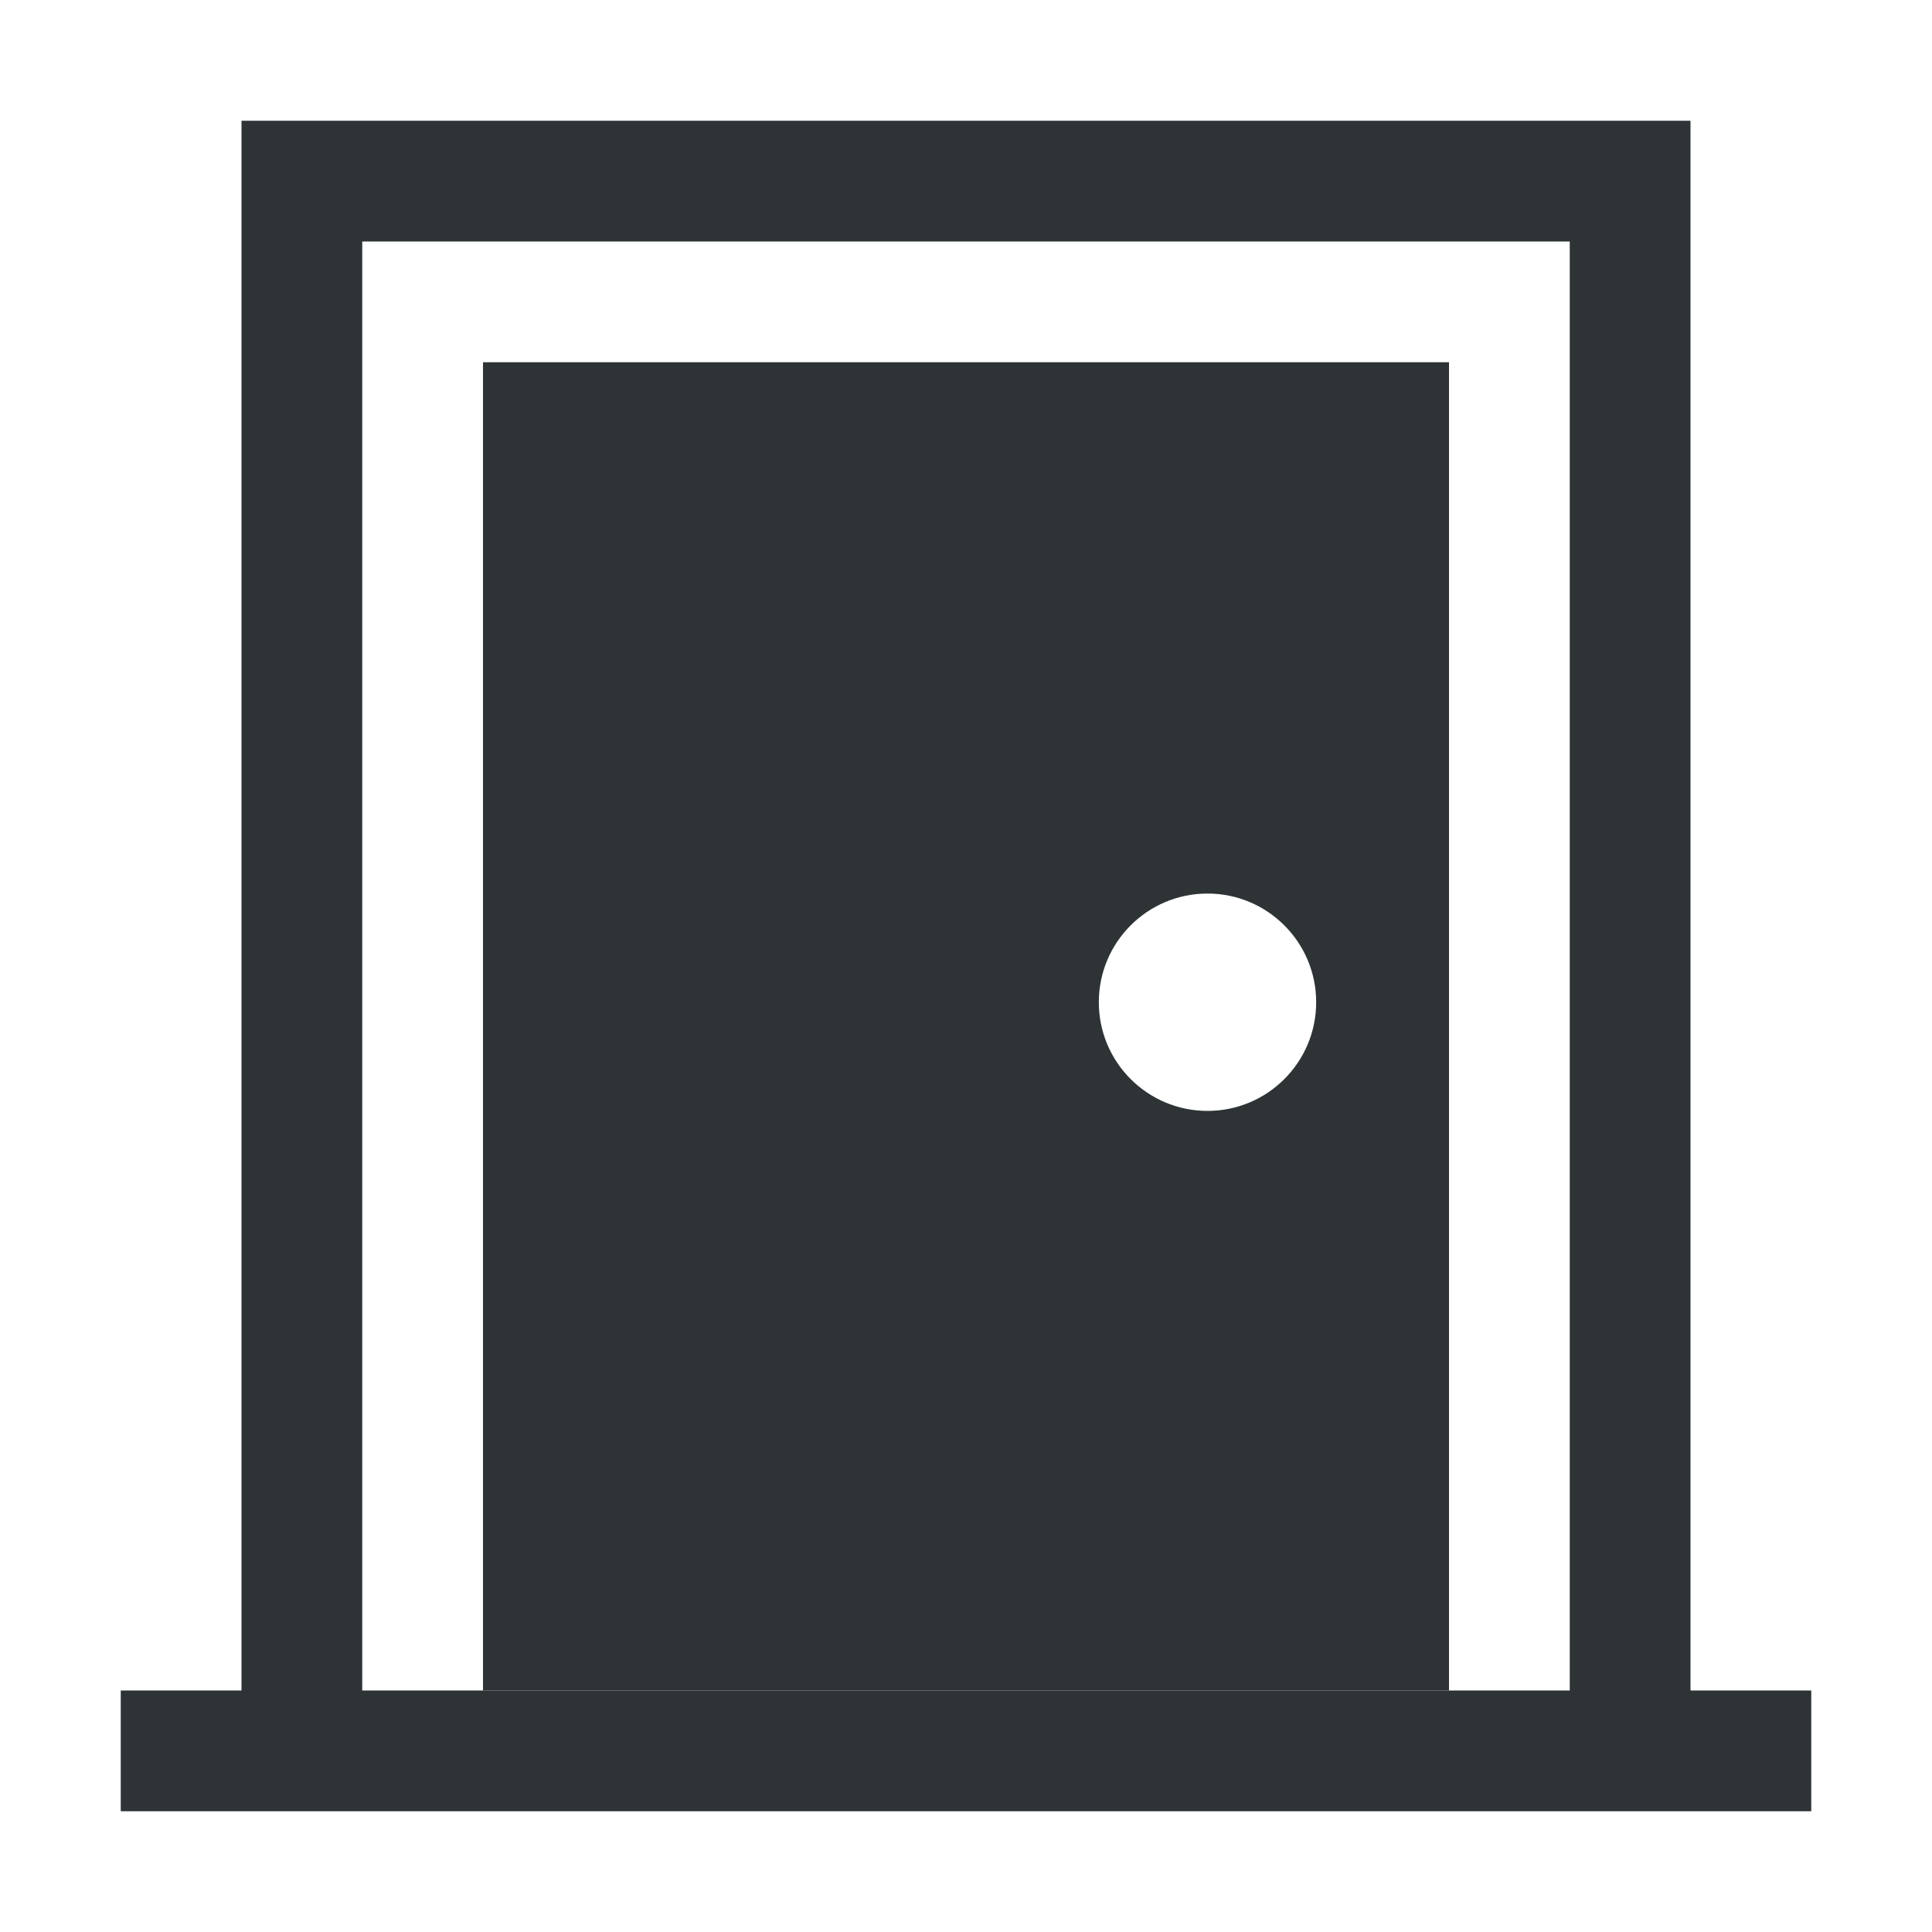
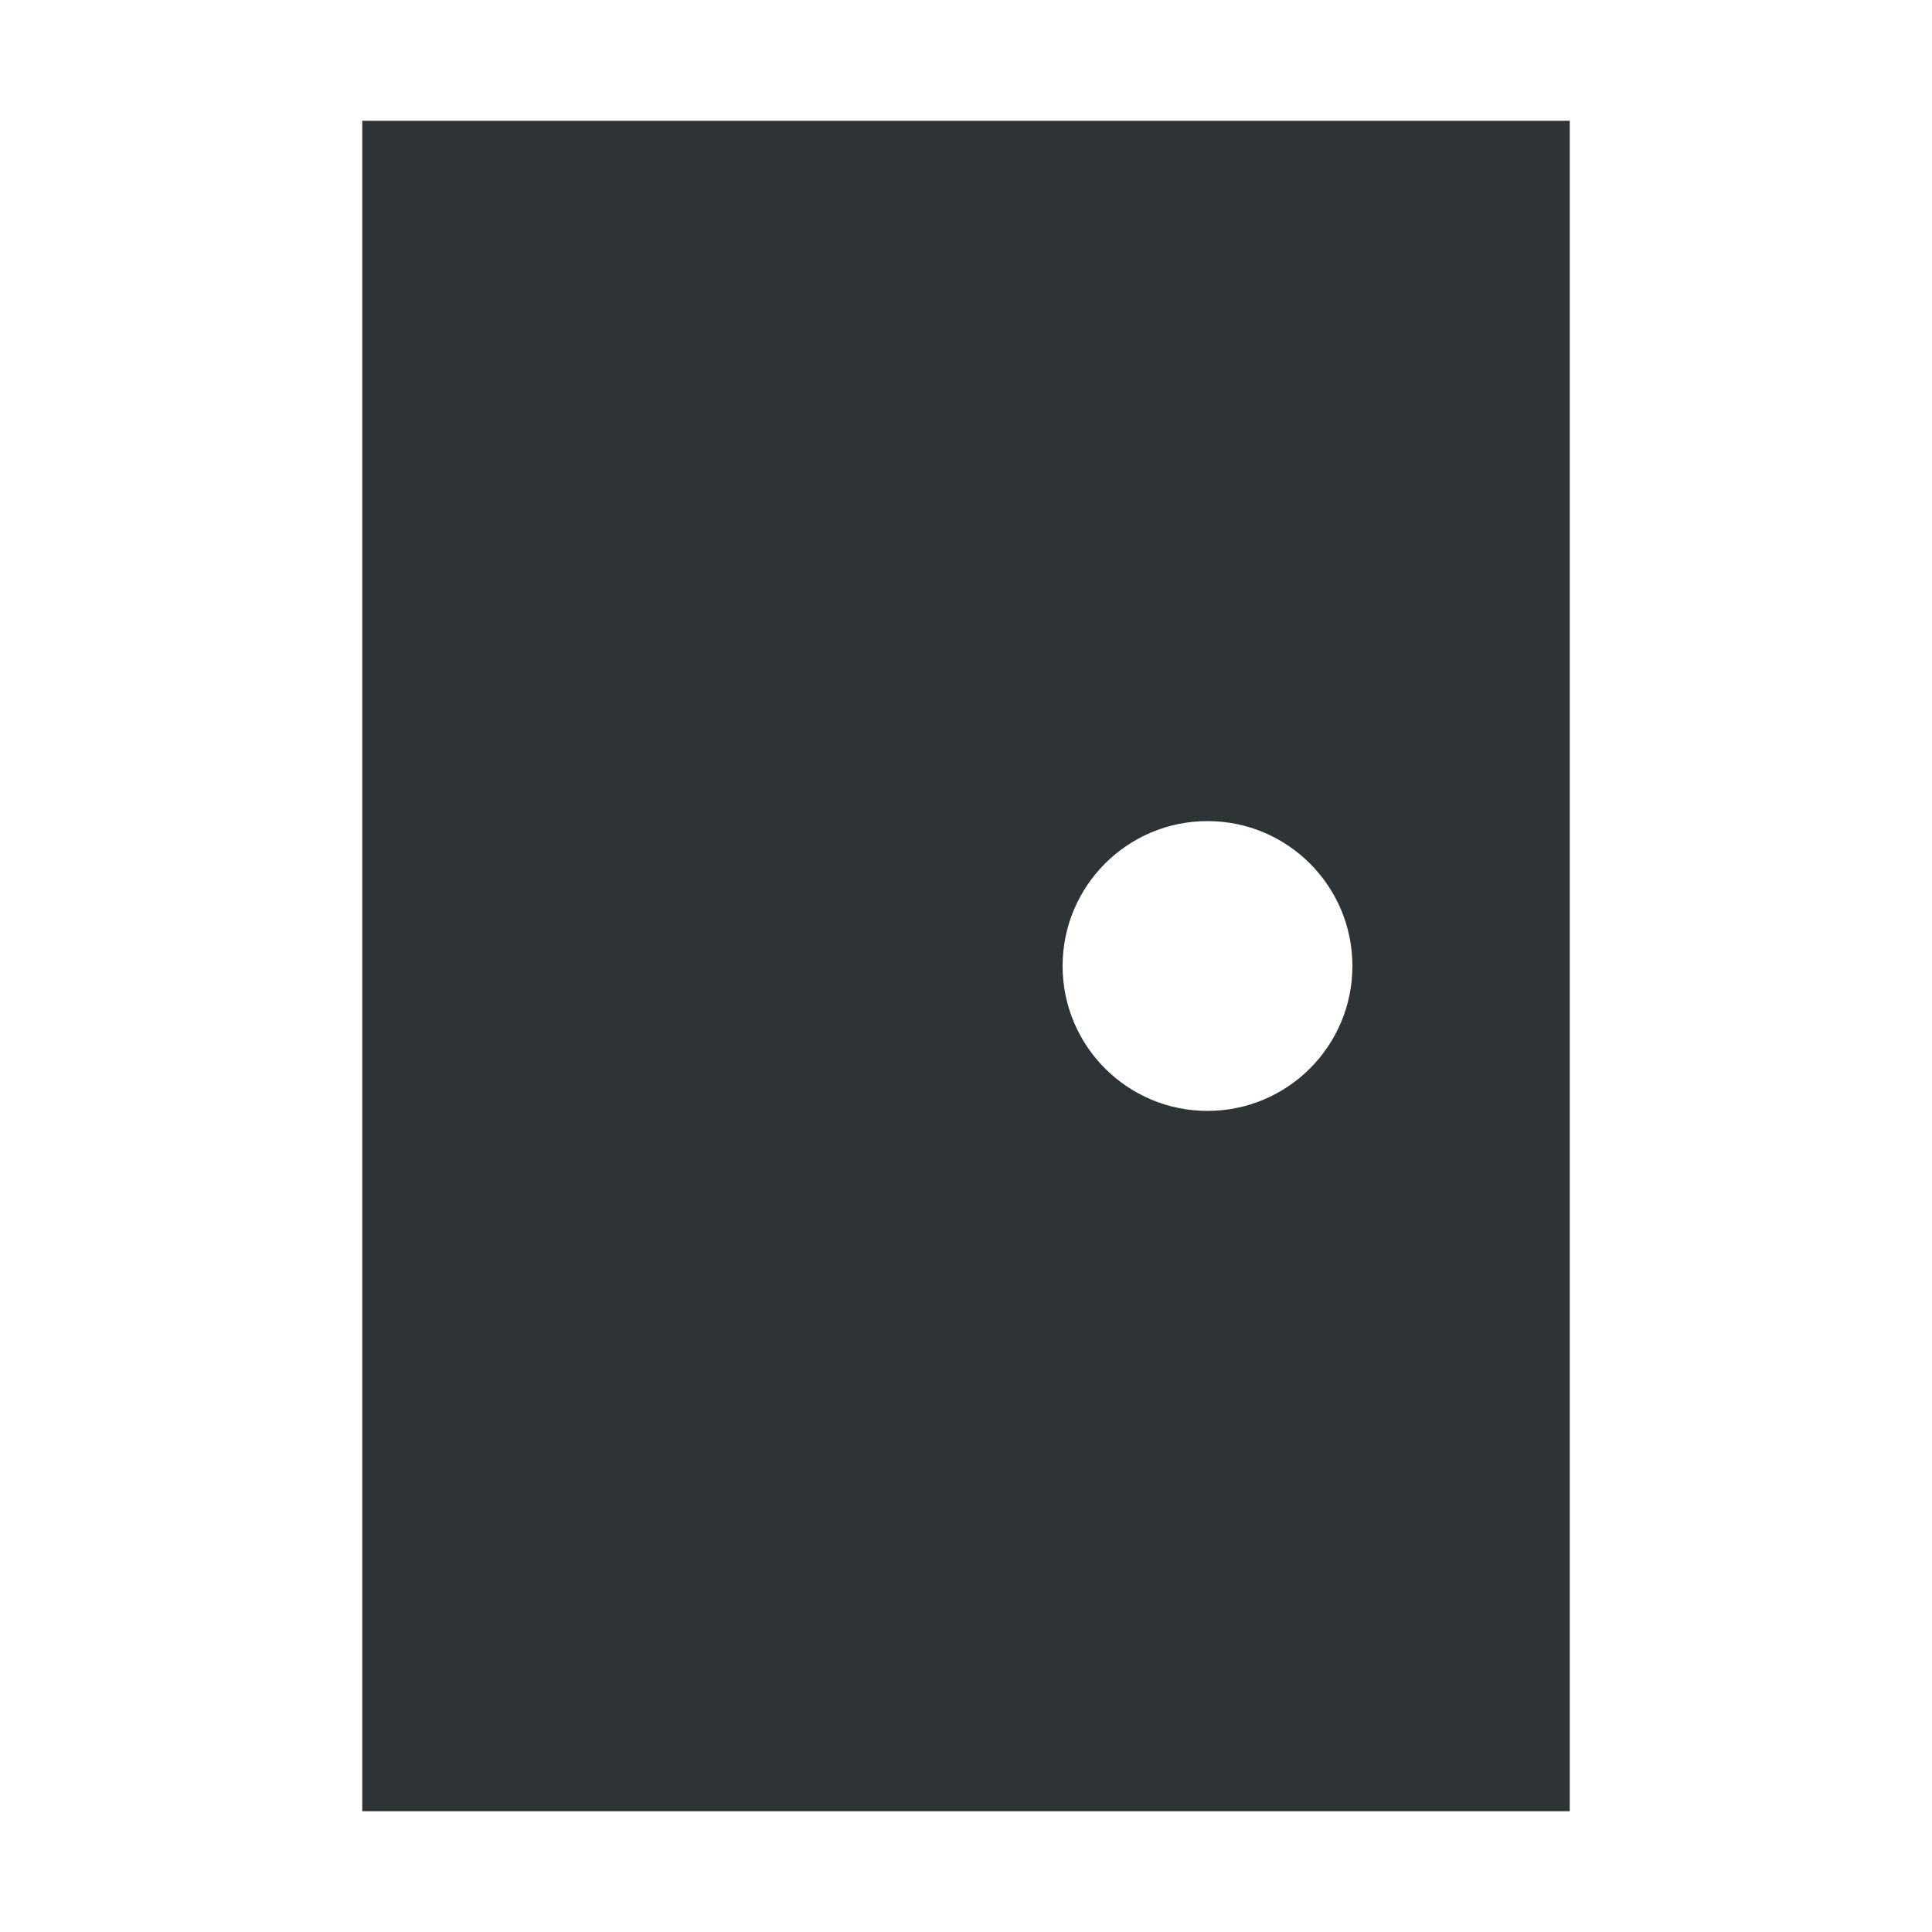
<svg xmlns="http://www.w3.org/2000/svg" width="16" height="16" viewBox="0 0 16 16">
-   <path fill="#2e3436" fill-rule="evenodd" d="M2 1h12v13h1v1H1v-1h1zm1 1v12h10V2z" />
-   <path fill="#2e3436" fill-rule="evenodd" d="M4 3h8v11H4zm6.9 5.3a.9.9 0 1 0-1.8 0 .9.9 0 0 0 1.8 0z" />
+   <path fill="#2e3436" fill-rule="evenodd" d="M3 1h10v14H3zm8.2 7a1.2 1.2 0 1 0-2.4 0 1.2 1.2 0 0 0 2.4 0z" />
</svg>
